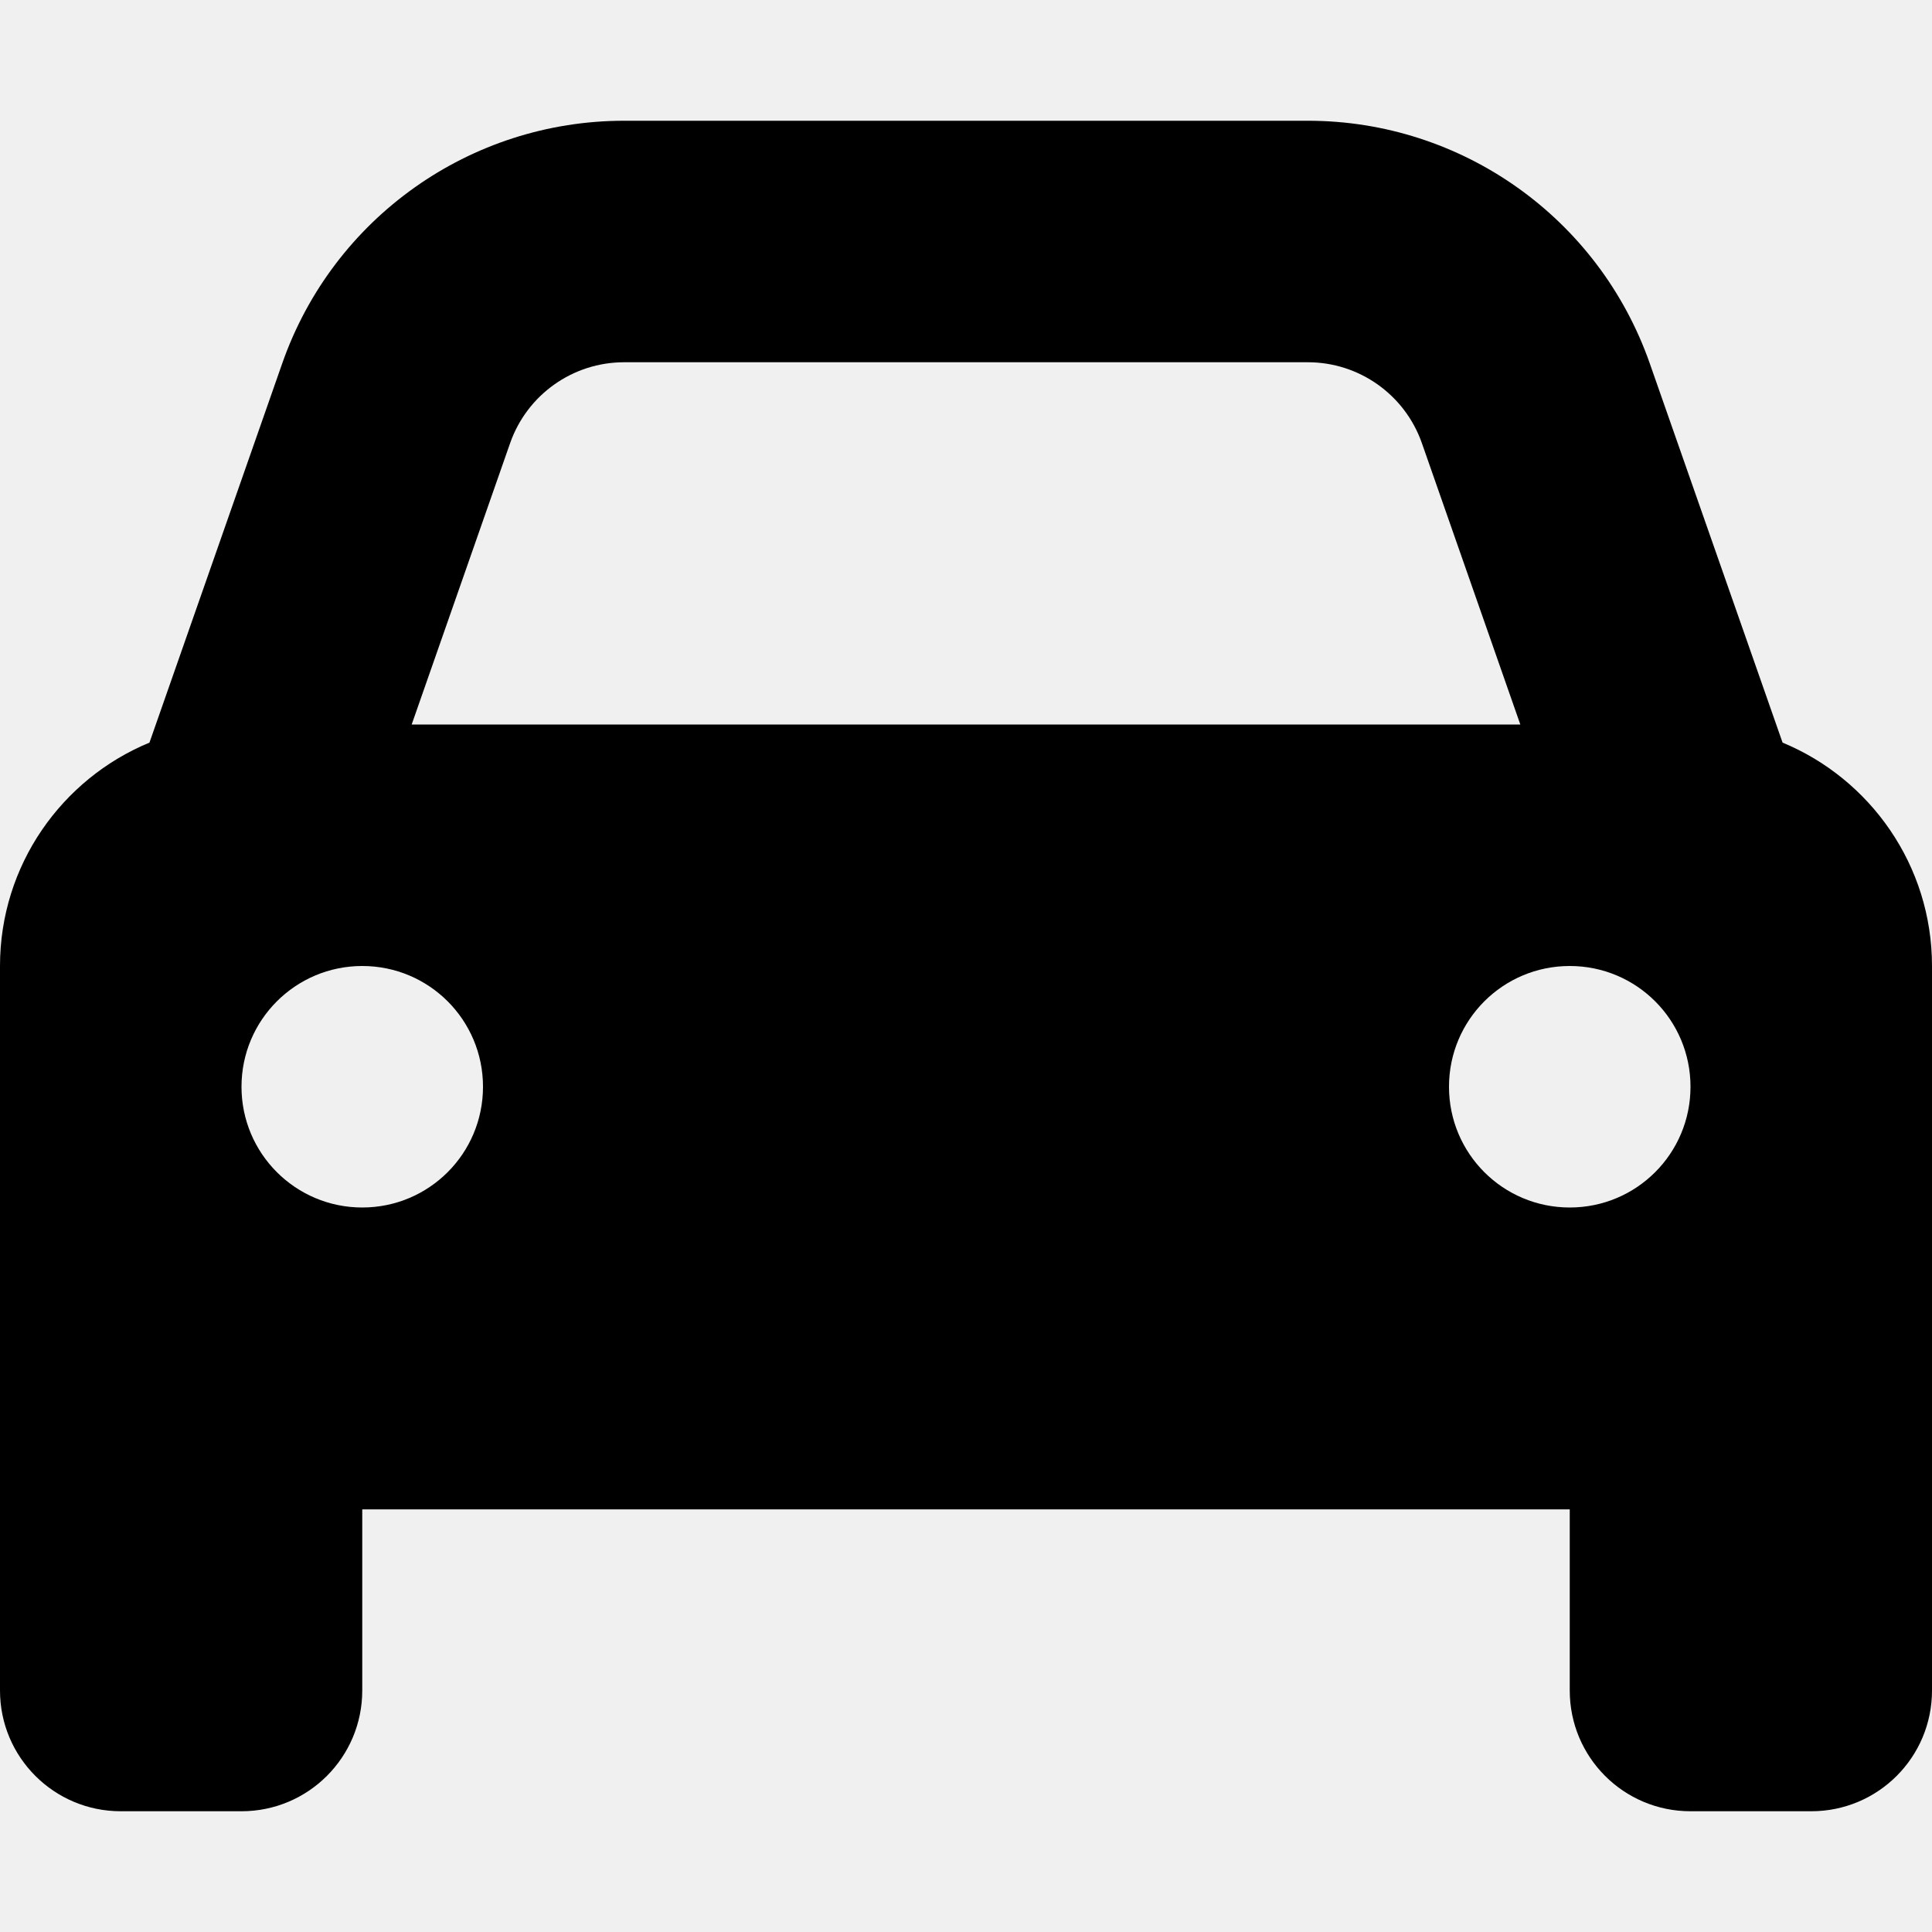
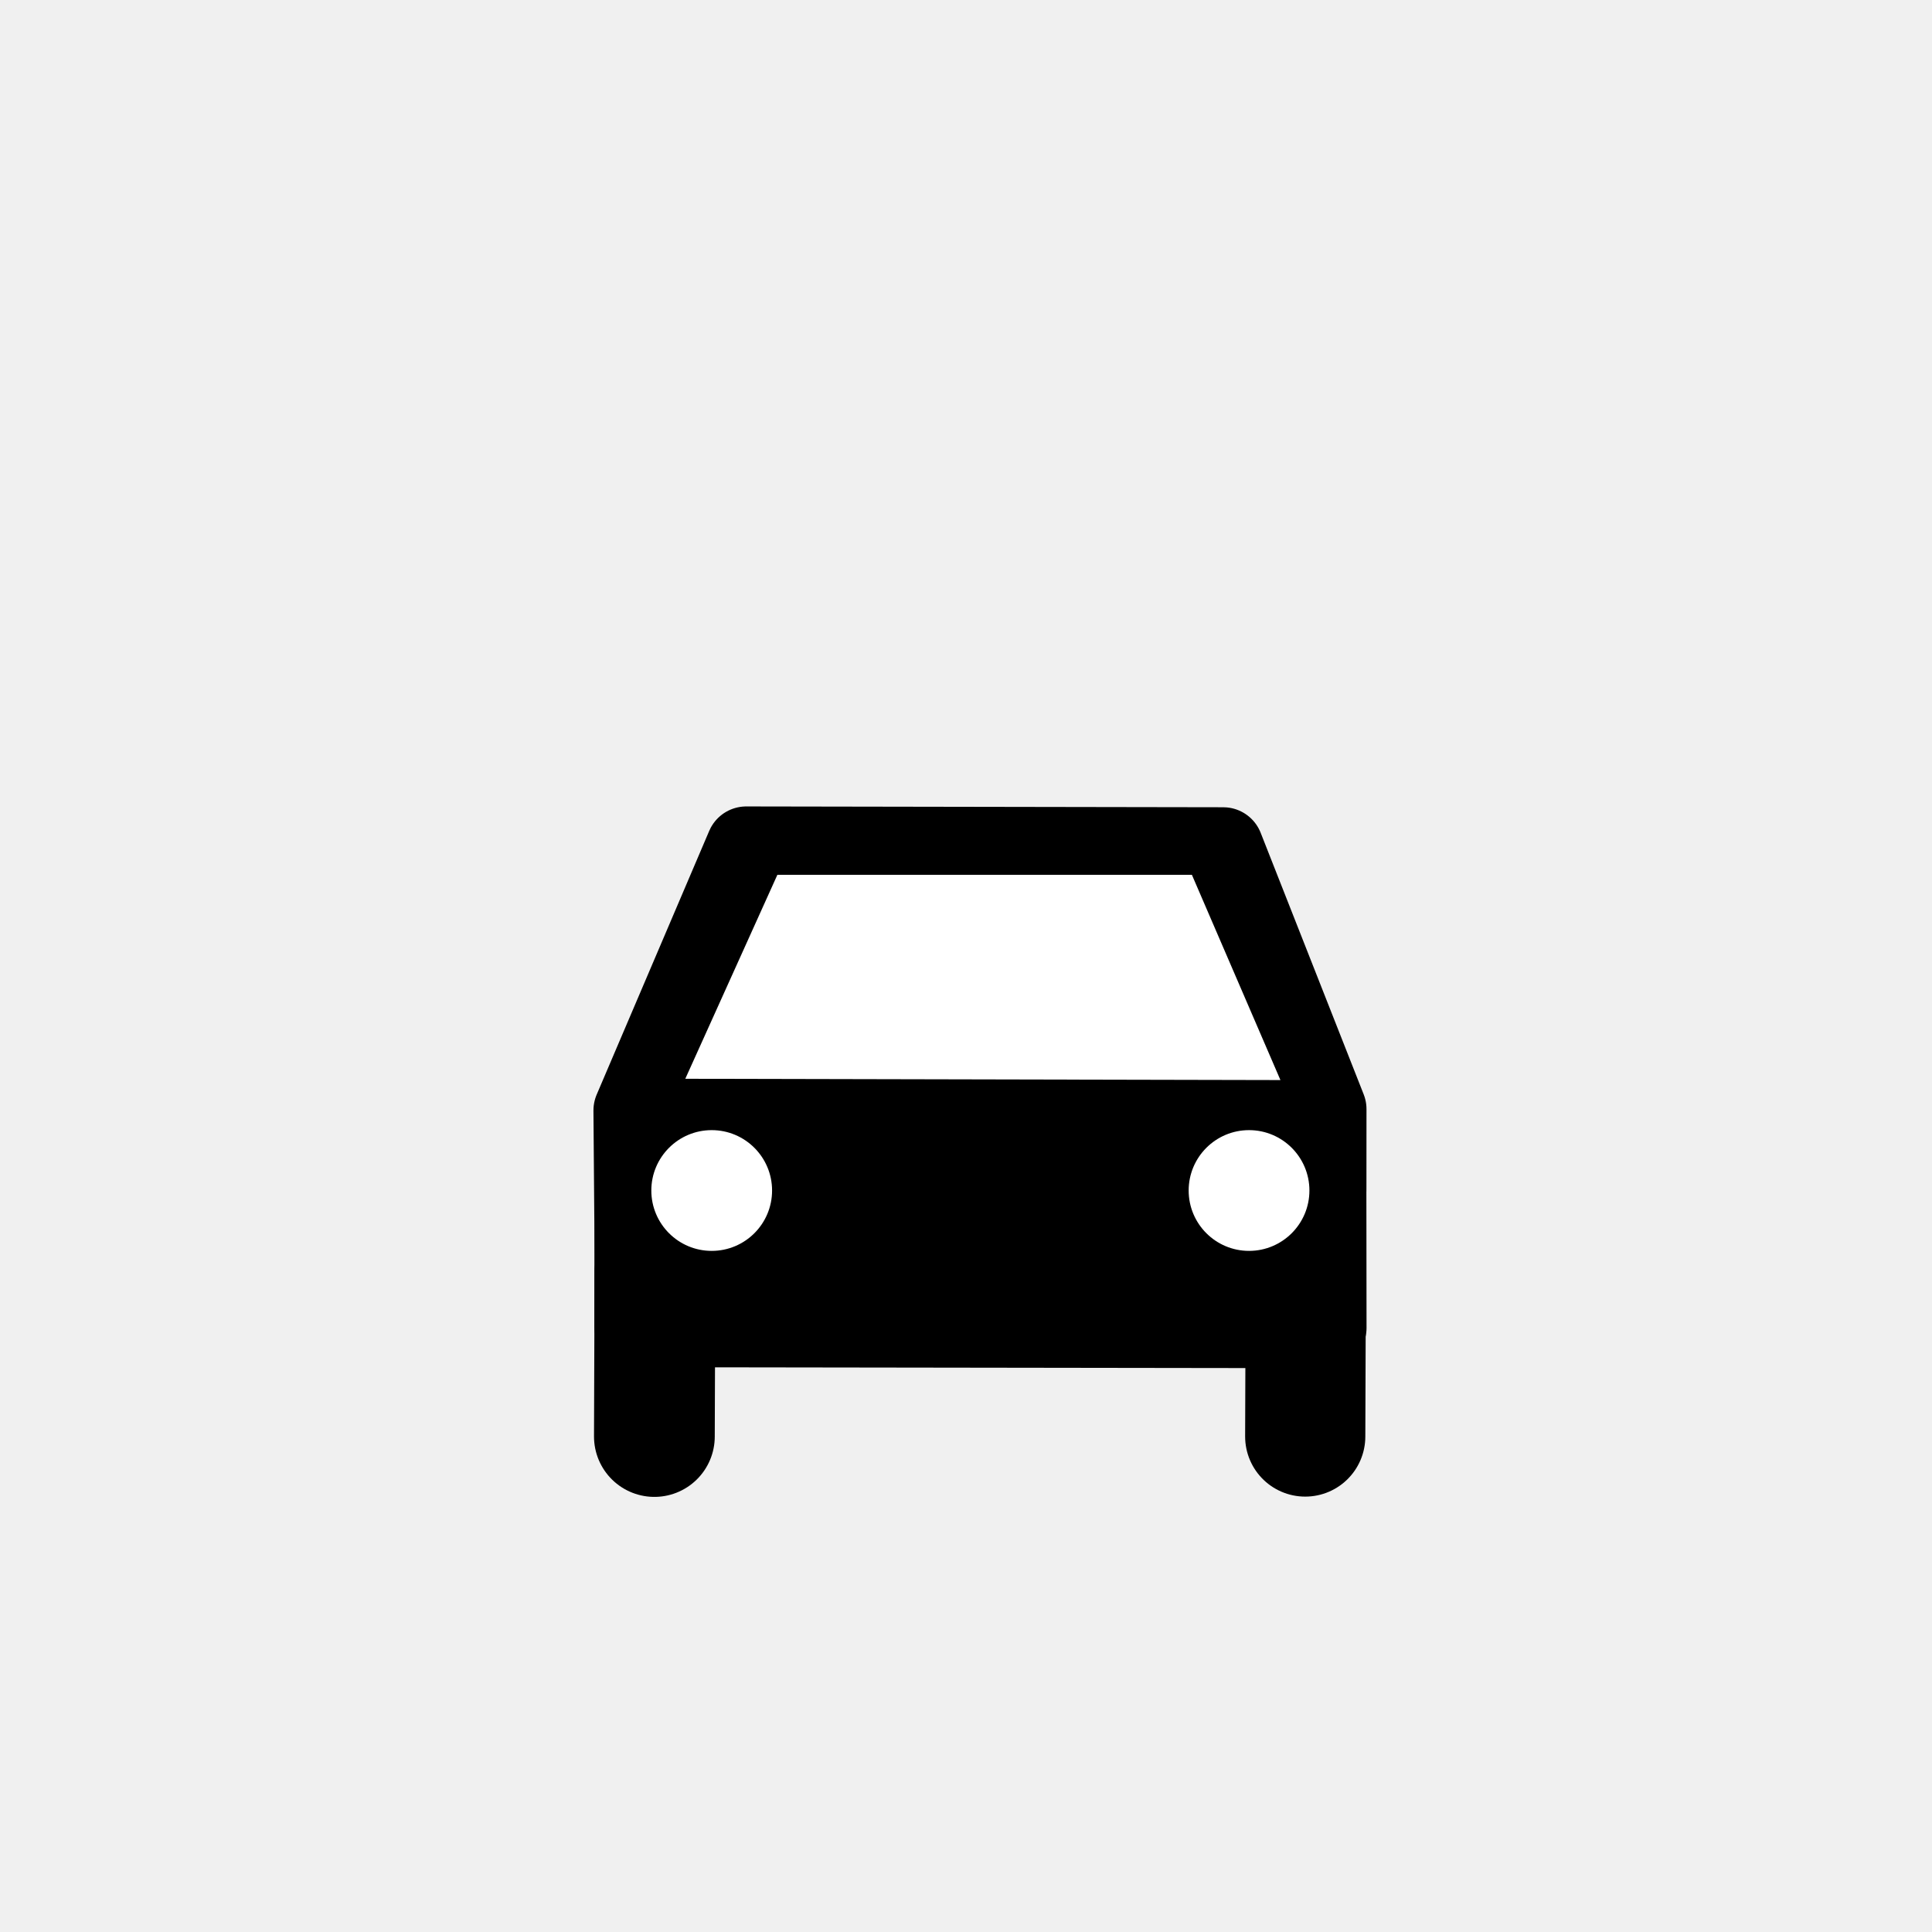
- <svg xmlns="http://www.w3.org/2000/svg" viewBox="0 0 512 512">
-   <path d="M39.61 196.8L74.8 96.29C88.27 57.78 124.6 32 165.4 32H346.6C387.4 32 423.7 57.78 437.2 96.29L472.4 196.8C495.6 206.4 512 229.3 512 256V448C512 465.7 497.7 480 480 480H448C430.3 480 416 465.7 416 448V400H96V448C96 465.7 81.67 480 64 480H32C14.33 480 0 465.7 0 448V256C0 229.3 16.36 206.4 39.61 196.8V196.8zM109.1 192H402.9L376.8 117.4C372.3 104.6 360.2 96 346.6 96H165.4C151.8 96 139.7 104.6 135.2 117.4L109.1 192zM96 256C78.33 256 64 270.3 64 288C64 305.7 78.33 320 96 320C113.7 320 128 305.7 128 288C128 270.3 113.7 256 96 256zM416 320C433.7 320 448 305.7 448 288C448 270.3 433.7 256 416 256C398.3 256 384 270.3 384 288C384 305.7 398.3 320 416 320z" />
+ <svg xmlns="http://www.w3.org/2000/svg" width="24" height="24" id="svg4460" version="1.1">
+   <defs id="defs4462" />
+   <g id="layer1" transform="translate(0,-1028.362)">
+     <path style="fill:currentColor;fill-opacity:1;stroke:currentColor;stroke-width:1px;stroke-linecap:round;stroke-linejoin:round;stroke-opacity:1" d="m 7.884,1044.846 c -5.464e-4,-1.768 0.002,-0.828 -0.012,-2.69 l 1.398,-3.276 5.925,0.01 1.28,3.25 c -5.35e-4,2.403 -0.003,-0.677 5.88e-4,2.718 z" id="path1330" />
+     <path style="fill:none;stroke:currentColor;stroke-width:1.5;stroke-linecap:round;stroke-linejoin:miter;stroke-miterlimit:4;stroke-dasharray:none;stroke-opacity:1" d="m 8.136,1044.166 -0.007,2.041" id="path9317" />
+     <circle style="fill:#ffffff;fill-opacity:1;stroke:none;stroke-width:1.17;stroke-linecap:round;stroke-linejoin:round;stroke-opacity:1" id="path9484" cx="8.841" cy="1043.151" r="0.75" />
+     <path style="fill:none;stroke:currentColor;stroke-width:1.493;stroke-linecap:round;stroke-linejoin:miter;stroke-miterlimit:4;stroke-dasharray:none;stroke-opacity:1" d="m 16.221,1044.172 -0.007,2.035" id="path9317-5" />
+     <circle style="fill:#ffffff;fill-opacity:1;stroke:none;stroke-width:1.17;stroke-linecap:round;stroke-linejoin:round;stroke-miterlimit:4;stroke-dasharray:none;stroke-opacity:1" id="path9484-3" cx="15.516" cy="1043.151" r="0.75" />
+     <path id="rect10666" style="fill:#ffffff;stroke-linecap:round;stroke-linejoin:round" d="m 9.657,1039.229 h 5.149 l 1.1,2.55 -7.393,-0.016 z" />
+   </g>
</svg>
